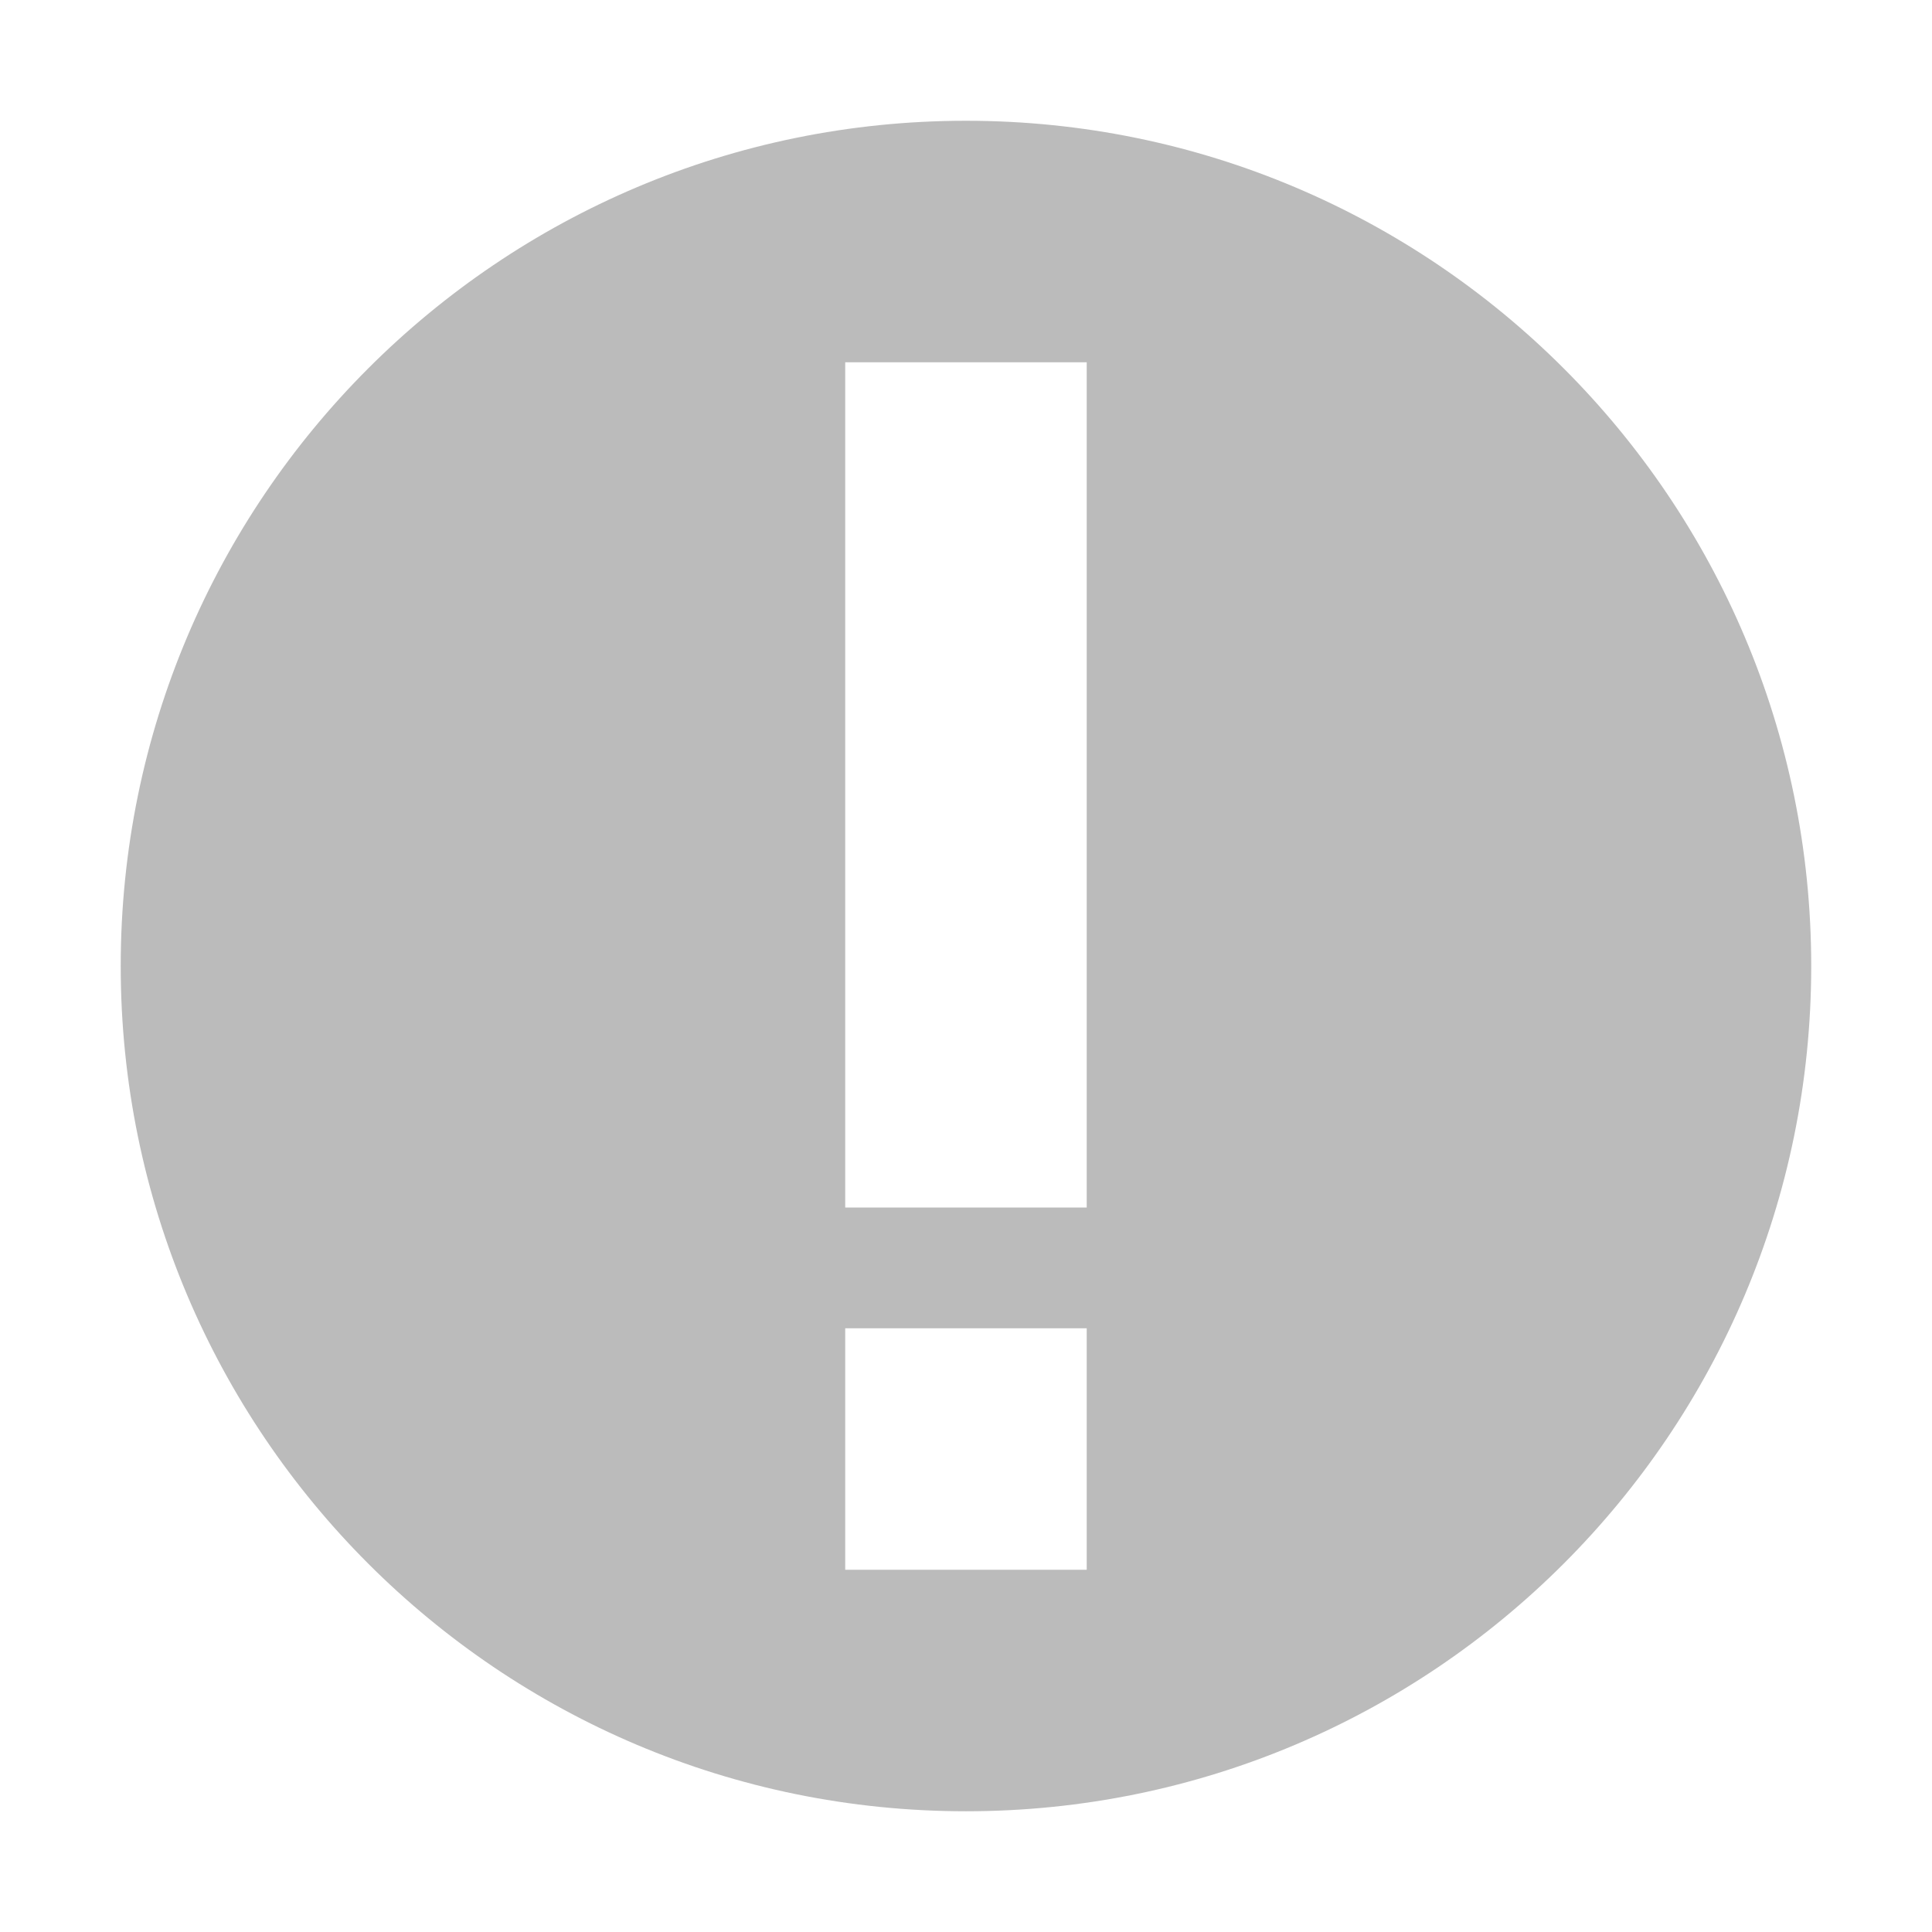
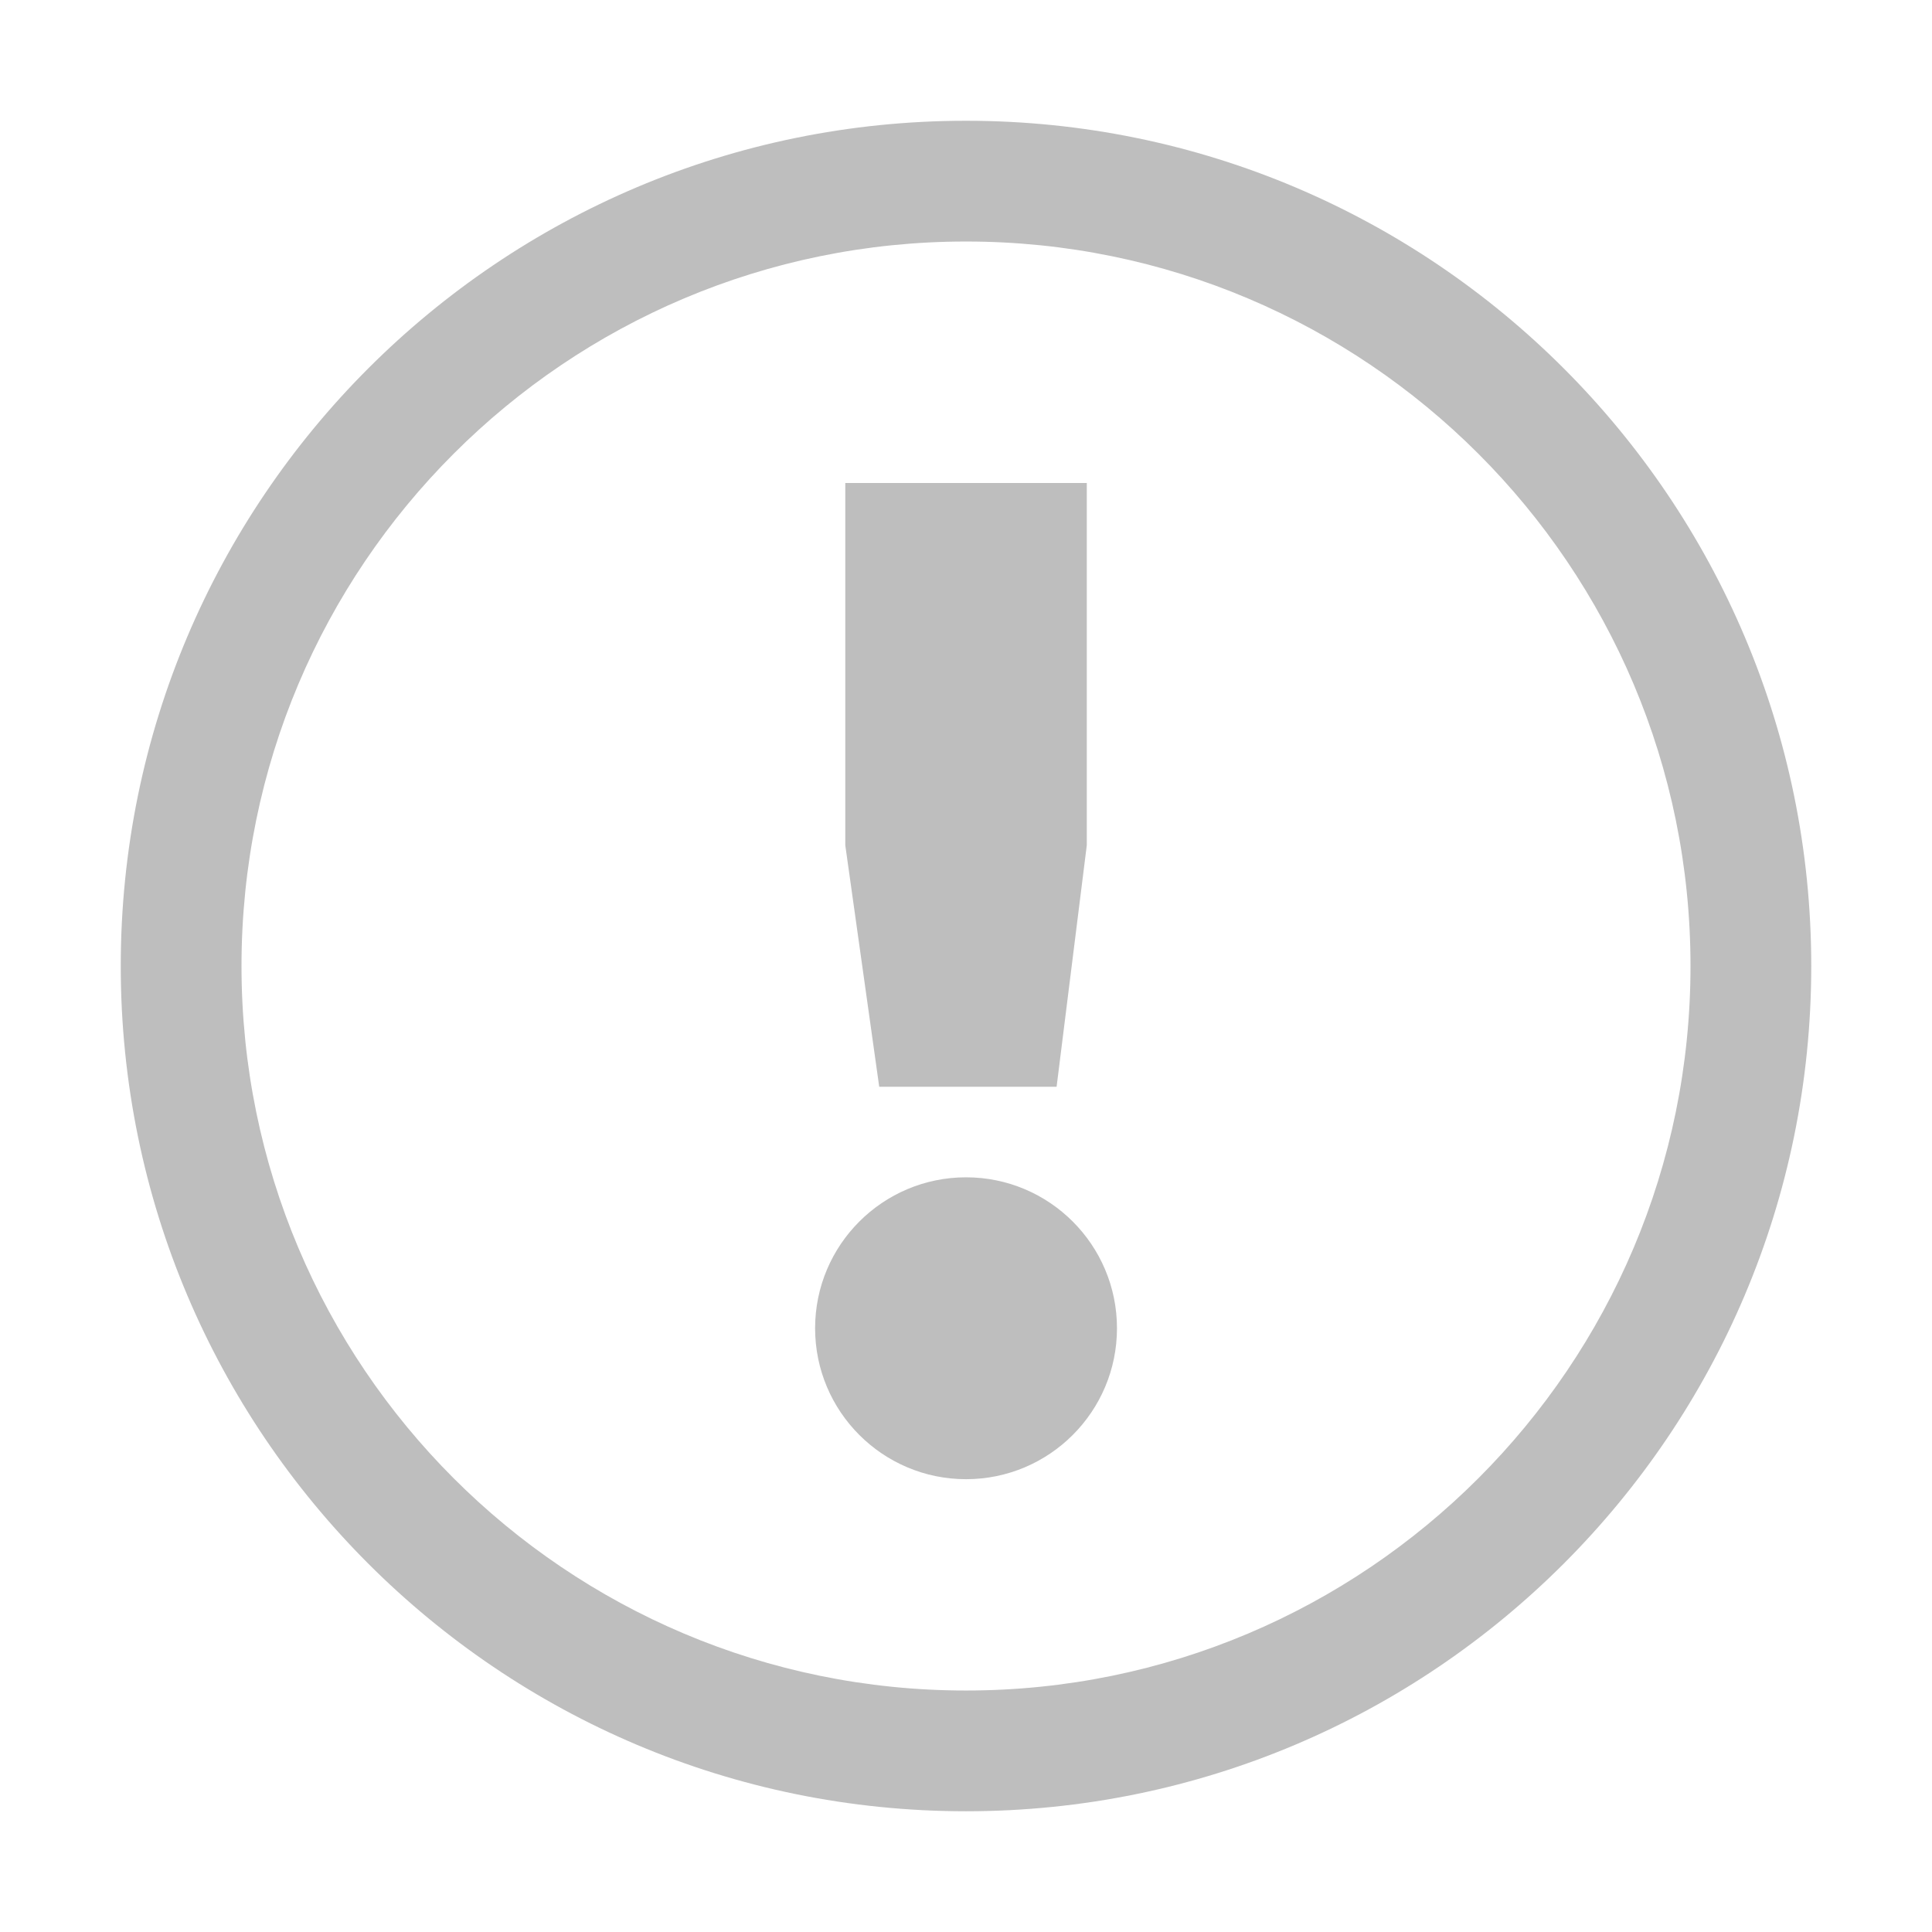
<svg xmlns="http://www.w3.org/2000/svg" xmlns:ns1="http://www.openswatchbook.org/uri/2009/osb" height="16" id="svg7384" style="enable-background:new" version="1.1" width="16">
  <defs id="defs7386">
    <linearGradient id="linearGradient5606" ns1:paint="solid">
      <stop id="stop5608" offset="0" style="stop-color:#000000;stop-opacity:1;" />
    </linearGradient>
    <filter color-interpolation-filters="sRGB" id="filter7554">
      <feBlend id="feBlend7556" in2="BackgroundImage" mode="darken" />
    </filter>
  </defs>
-   <g id="layer9" style="display:inline" transform="translate(-681.0004,197)" />
-   <g id="layer10" style="display:inline;filter:url(#filter7554)" transform="translate(-681.0004,197)" />
-   <g id="layer1" style="display:inline" transform="translate(-440.0002,-420)" />
-   <g id="layer14" style="display:inline" transform="translate(-681.0004,197)" />
-   <g id="layer15" style="display:inline" transform="translate(-681.0004,197)">
-     <g id="g35541" transform="translate(334.8097,-1160.178)">
-       <path d="m 448,271 c -3.866,0 -7,3.134 -7,7 0,3.866 3.134,7 7,7 3.866,0 7,-3.134 7,-7 0,-3.866 -3.134,-7 -7,-7 z m -1,2 2,0 0,7 -2,0 z m 0,8 2,0 0,2 -2,0 z" id="path35543" style="fill:#bbbbbb;fill-opacity:1;stroke:none" transform="translate(-93.80951,693.1781)" />
+   <g id="layer9" style="display:inline" transform="translate(-681.0002,159)" />
+   <g id="layer10" style="display:inline;filter:url(#filter7554)" transform="translate(-681.0002,159)" />
+   <g id="layer1" style="display:inline" transform="translate(-440,-458)" />
+   <g id="layer14" style="display:inline" transform="translate(-681.0002,159)" />
+   <g id="layer15" style="display:inline" transform="translate(-681.0002,159)">
+     <g id="g35541" transform="translate(334.8095,-1122.178)">
+       <path d="m 448,309 c -3.866,0 -7,3.134 -7,7 0,3.866 3.134,7 7,7 3.866,0 7,-3.134 7,-7 0,-3.866 -3.134,-7 -7,-7 z m 0,1 c 3.314,0 6,2.686 6,6 0,3.314 -2.686,6 -6,6 -3.314,0 -6,-2.686 -6,-6 0,-3.314 2.686,-6 6,-6 z" id="path35543" style="fill:#bebebe;fill-opacity:1;stroke:none" transform="translate(-93.8093,655.1781)" />
+       <path d="m 353.191,967.178 2,0 0,3 -0.25,2 -1.469,0 -0.281,-2 z m 1,5.75 c 0.69,0 1.25,0.56 1.25,1.25 0,0.69 -0.56,1.25 -1.25,1.25 -0.69,0 -1.25,-0.56 -1.25,-1.25 0,-0.69 0.56,-1.25 1.25,-1.25 z" id="path6433" style="fill:#bebebe;fill-opacity:1;stroke:none" />
    </g>
  </g>
-   <g id="g71291" style="display:inline" transform="translate(-681.0004,197)" />
-   <g id="layer2" style="display:inline" transform="translate(-440.0002,-270)" />
-   <g id="g6058" style="display:inline" transform="translate(-440.0002,-270)" />
-   <g id="layer12" style="display:inline" transform="translate(-681.0004,197)" />
+   <g id="g71291" style="display:inline" transform="translate(-681.0002,159)" />
+   <g id="layer2" style="display:inline" transform="translate(-440,-308)" />
+   <g id="g6058" style="display:inline" transform="translate(-440,-308)" />
+   <g id="layer12" style="display:inline" transform="translate(-681.0002,159)" />
</svg>
